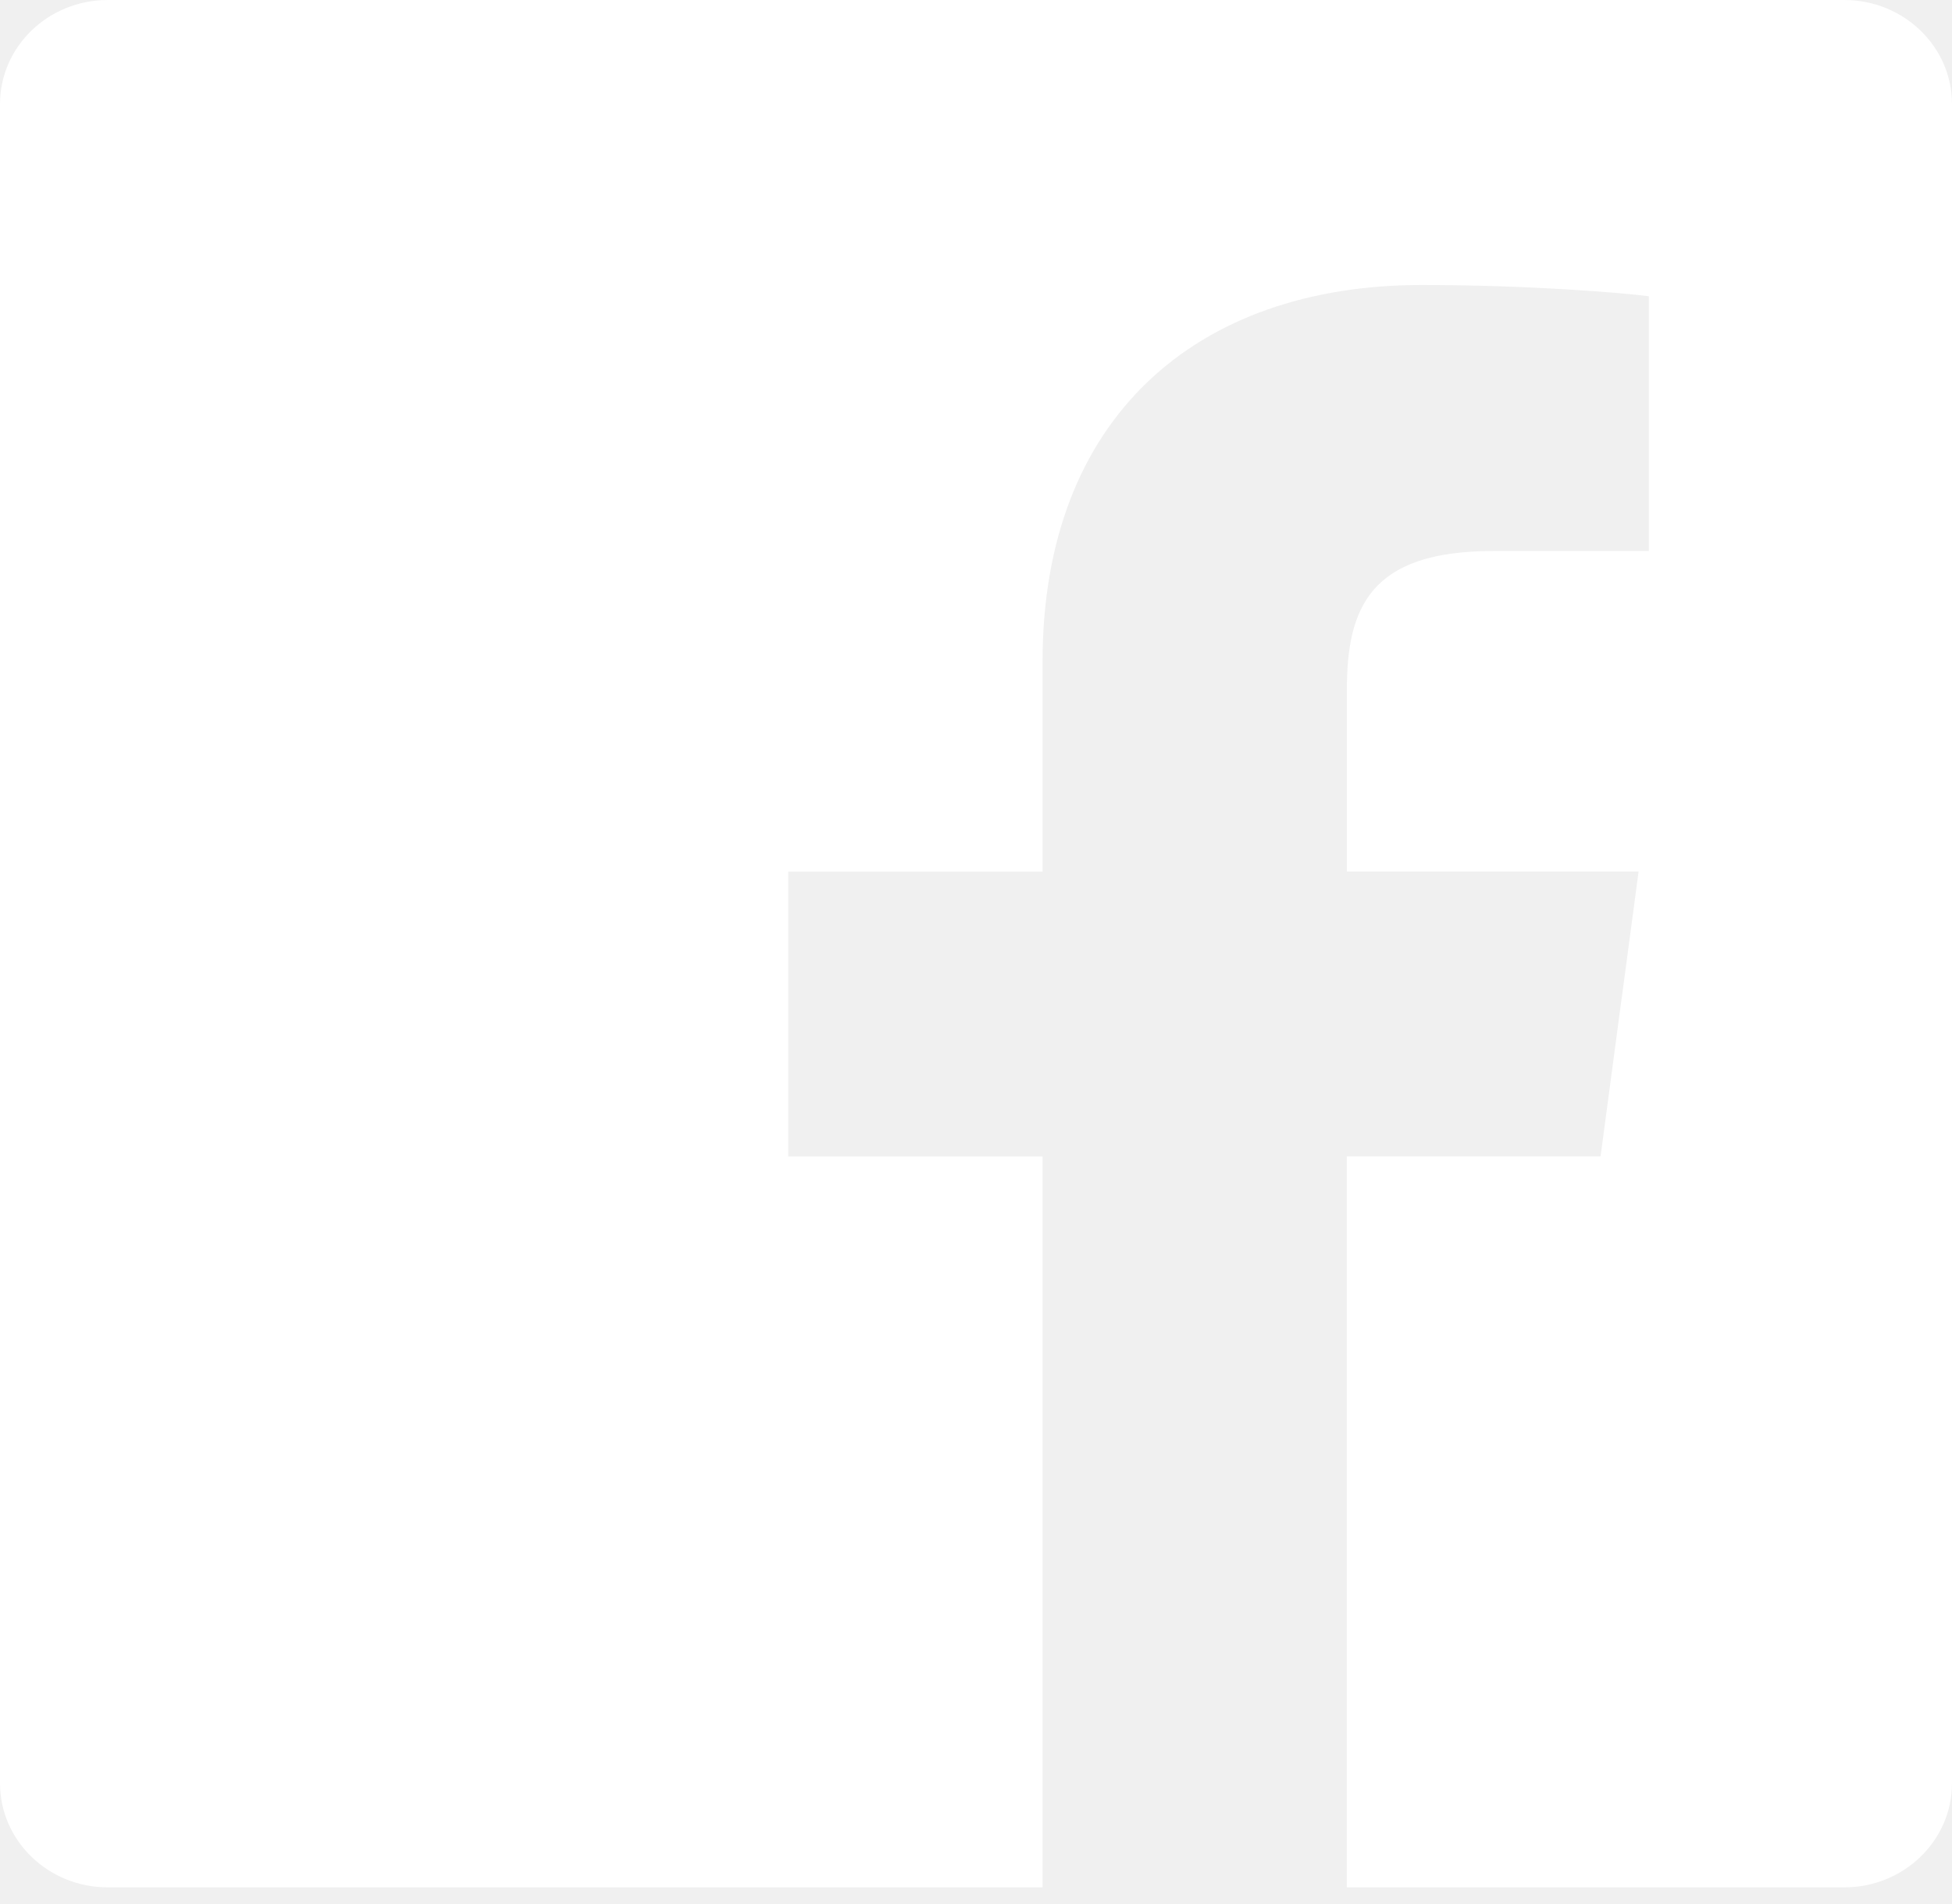
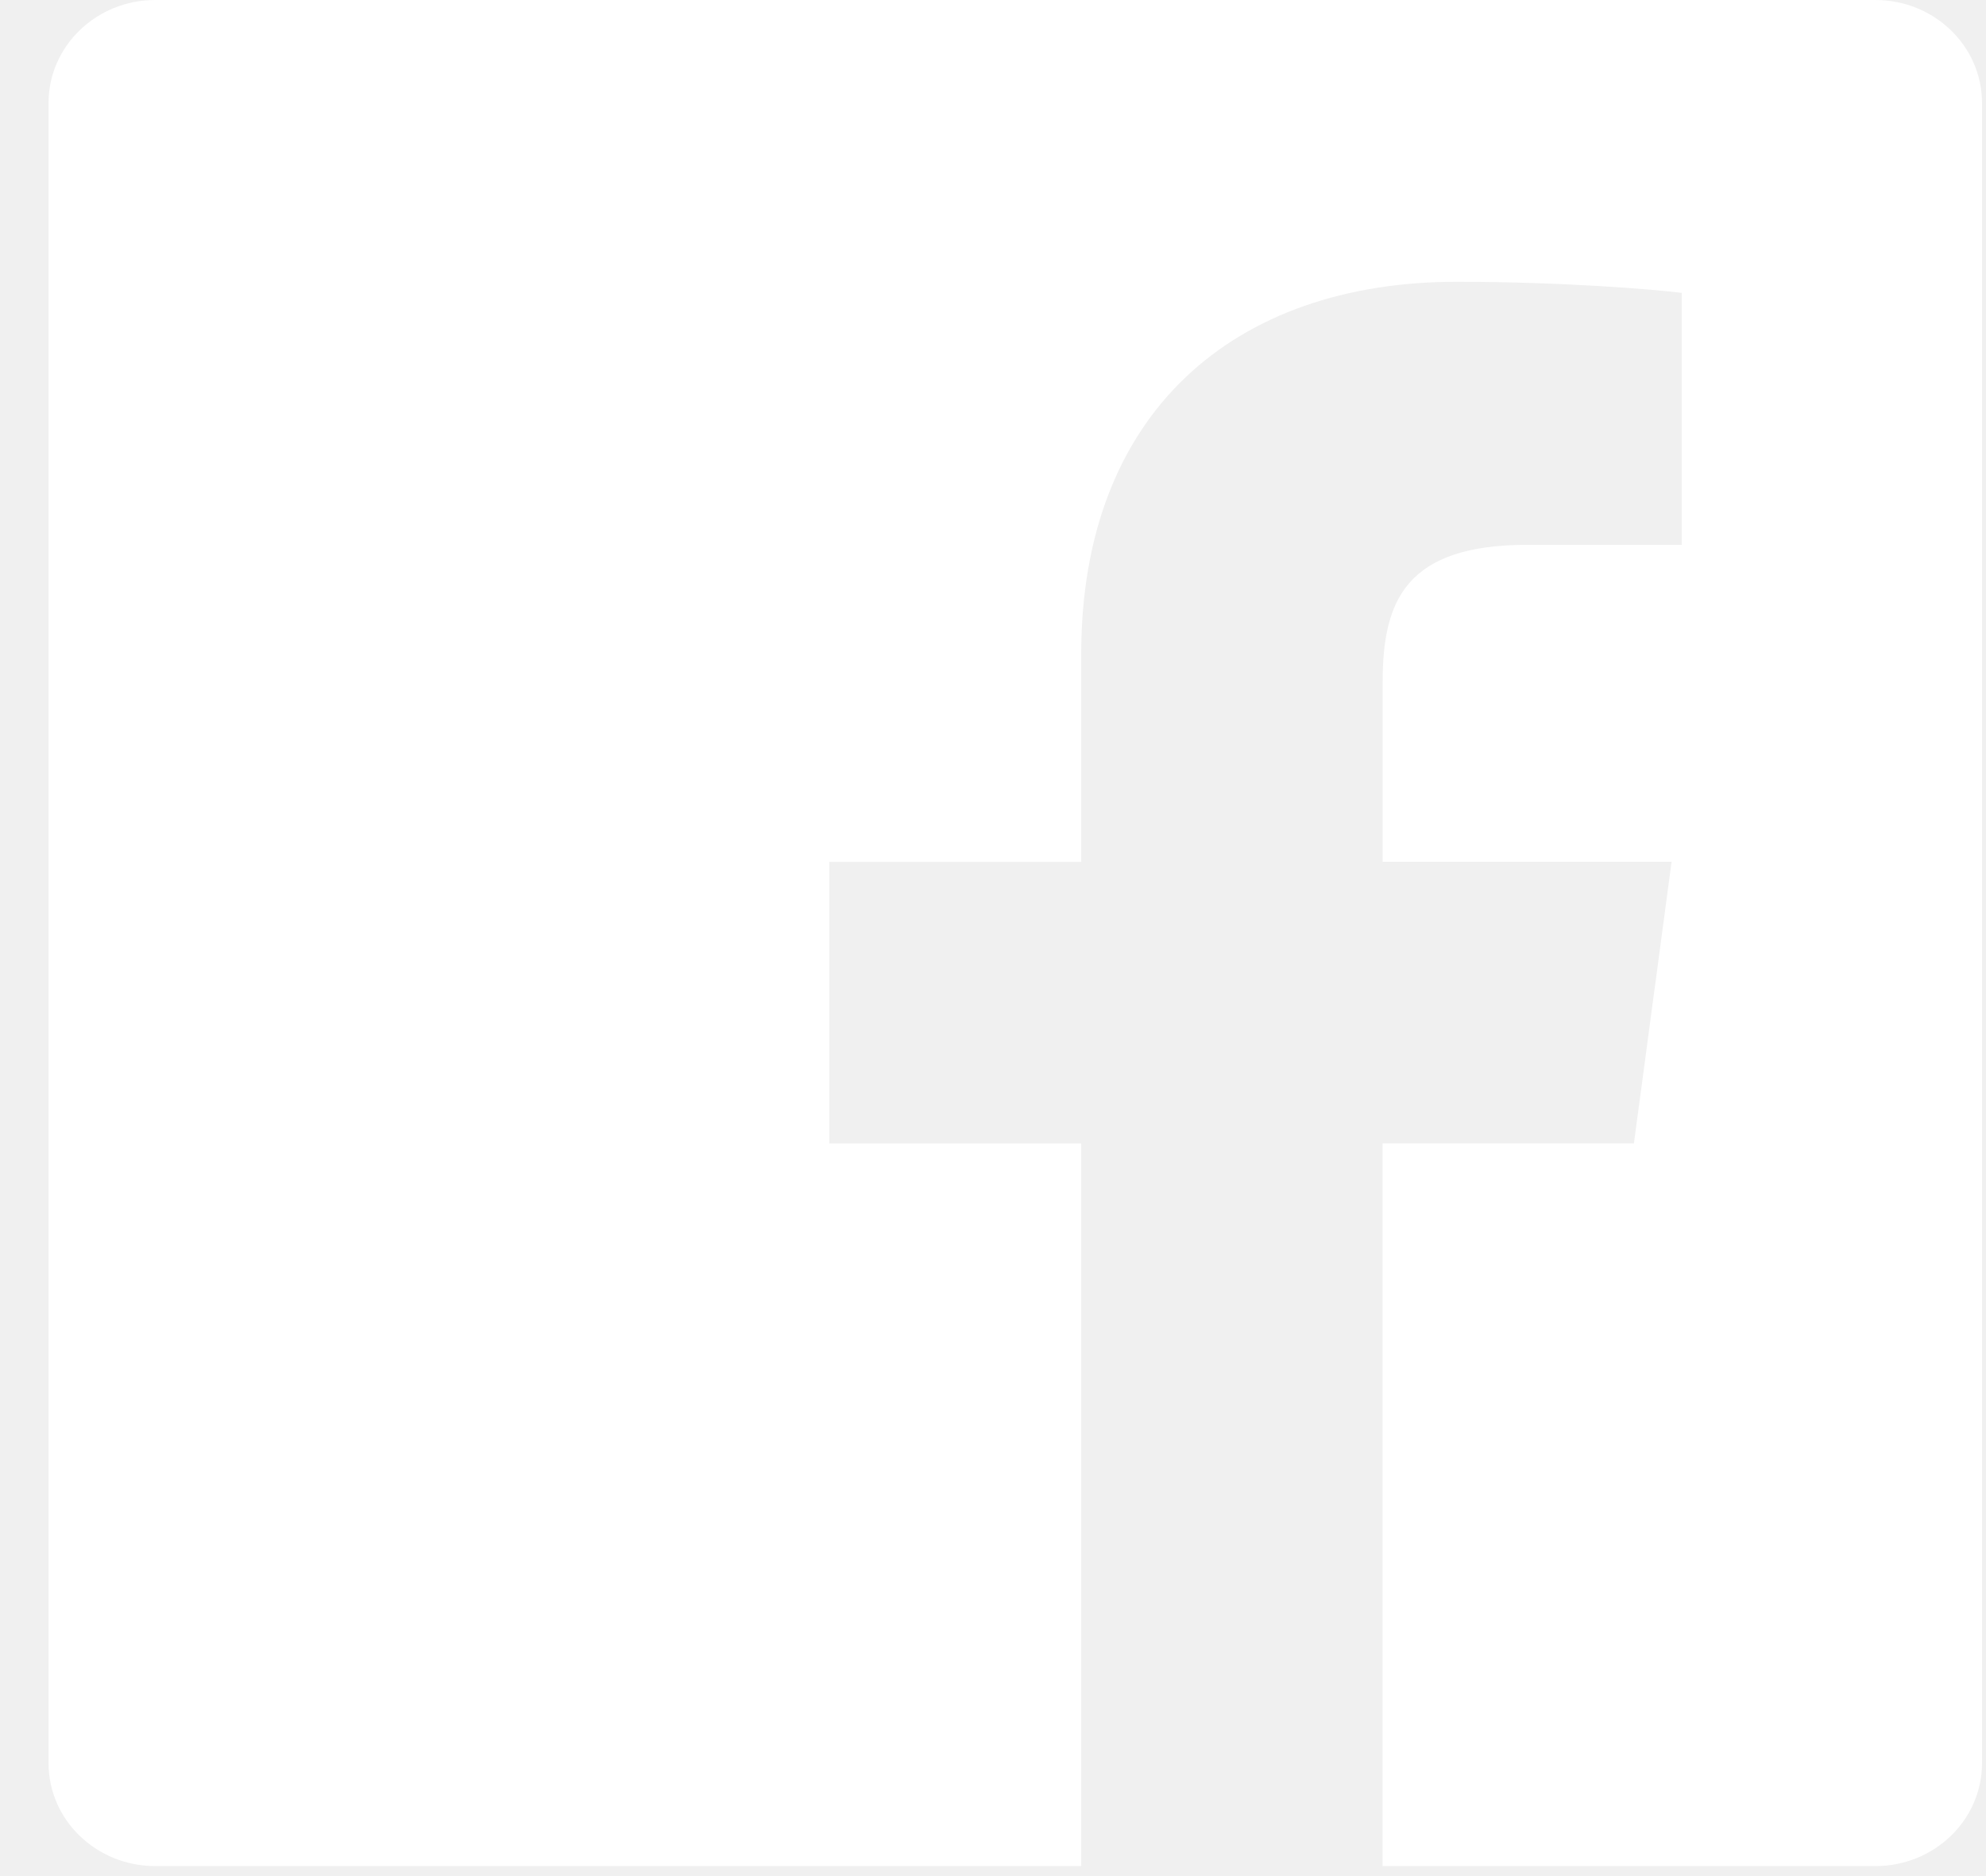
- <svg xmlns="http://www.w3.org/2000/svg" width="40" height="39" viewBox="0 0 40 39" fill="none">
-   <path fill-rule="evenodd" clip-rule="evenodd" d="M37.792 0H2.208C0.988 0 0 0.955 0 2.134V36.532C0 37.712 0.988 38.667 2.208 38.667H21.364V23.693H16.152V17.858H21.364V13.553C21.364 8.557 24.52 5.839 29.13 5.839C31.338 5.839 33.234 5.997 33.788 6.069V11.289H30.592C28.084 11.289 27.6 12.441 27.6 14.131V17.856H33.578L32.798 23.691H27.598V38.667H37.792C39.012 38.667 40 37.712 40 36.532V2.134C40 0.955 39.012 0 37.792 0Z" fill="white" />
+ <svg xmlns="http://www.w3.org/2000/svg" width="36" height="34" viewBox="0 0 36 34" fill="none">
+   <path fill-rule="evenodd" clip-rule="evenodd" d="M33.994 0H2.815C1.746 0 0.88 0.836 0.88 1.868V31.966C0.88 32.998 1.746 33.833 2.815 33.833H19.599V20.731H15.033V15.626H19.599V11.859C19.599 7.487 22.365 5.109 26.404 5.109C28.339 5.109 30 5.248 30.485 5.31V9.878H27.685C25.488 9.878 25.063 10.886 25.063 12.364V15.624H30.301L29.618 20.73H25.062V33.833H33.994C35.063 33.833 35.928 32.998 35.928 31.966V1.868C35.928 0.836 35.063 0 33.994 0Z" fill="white" />
</svg>
